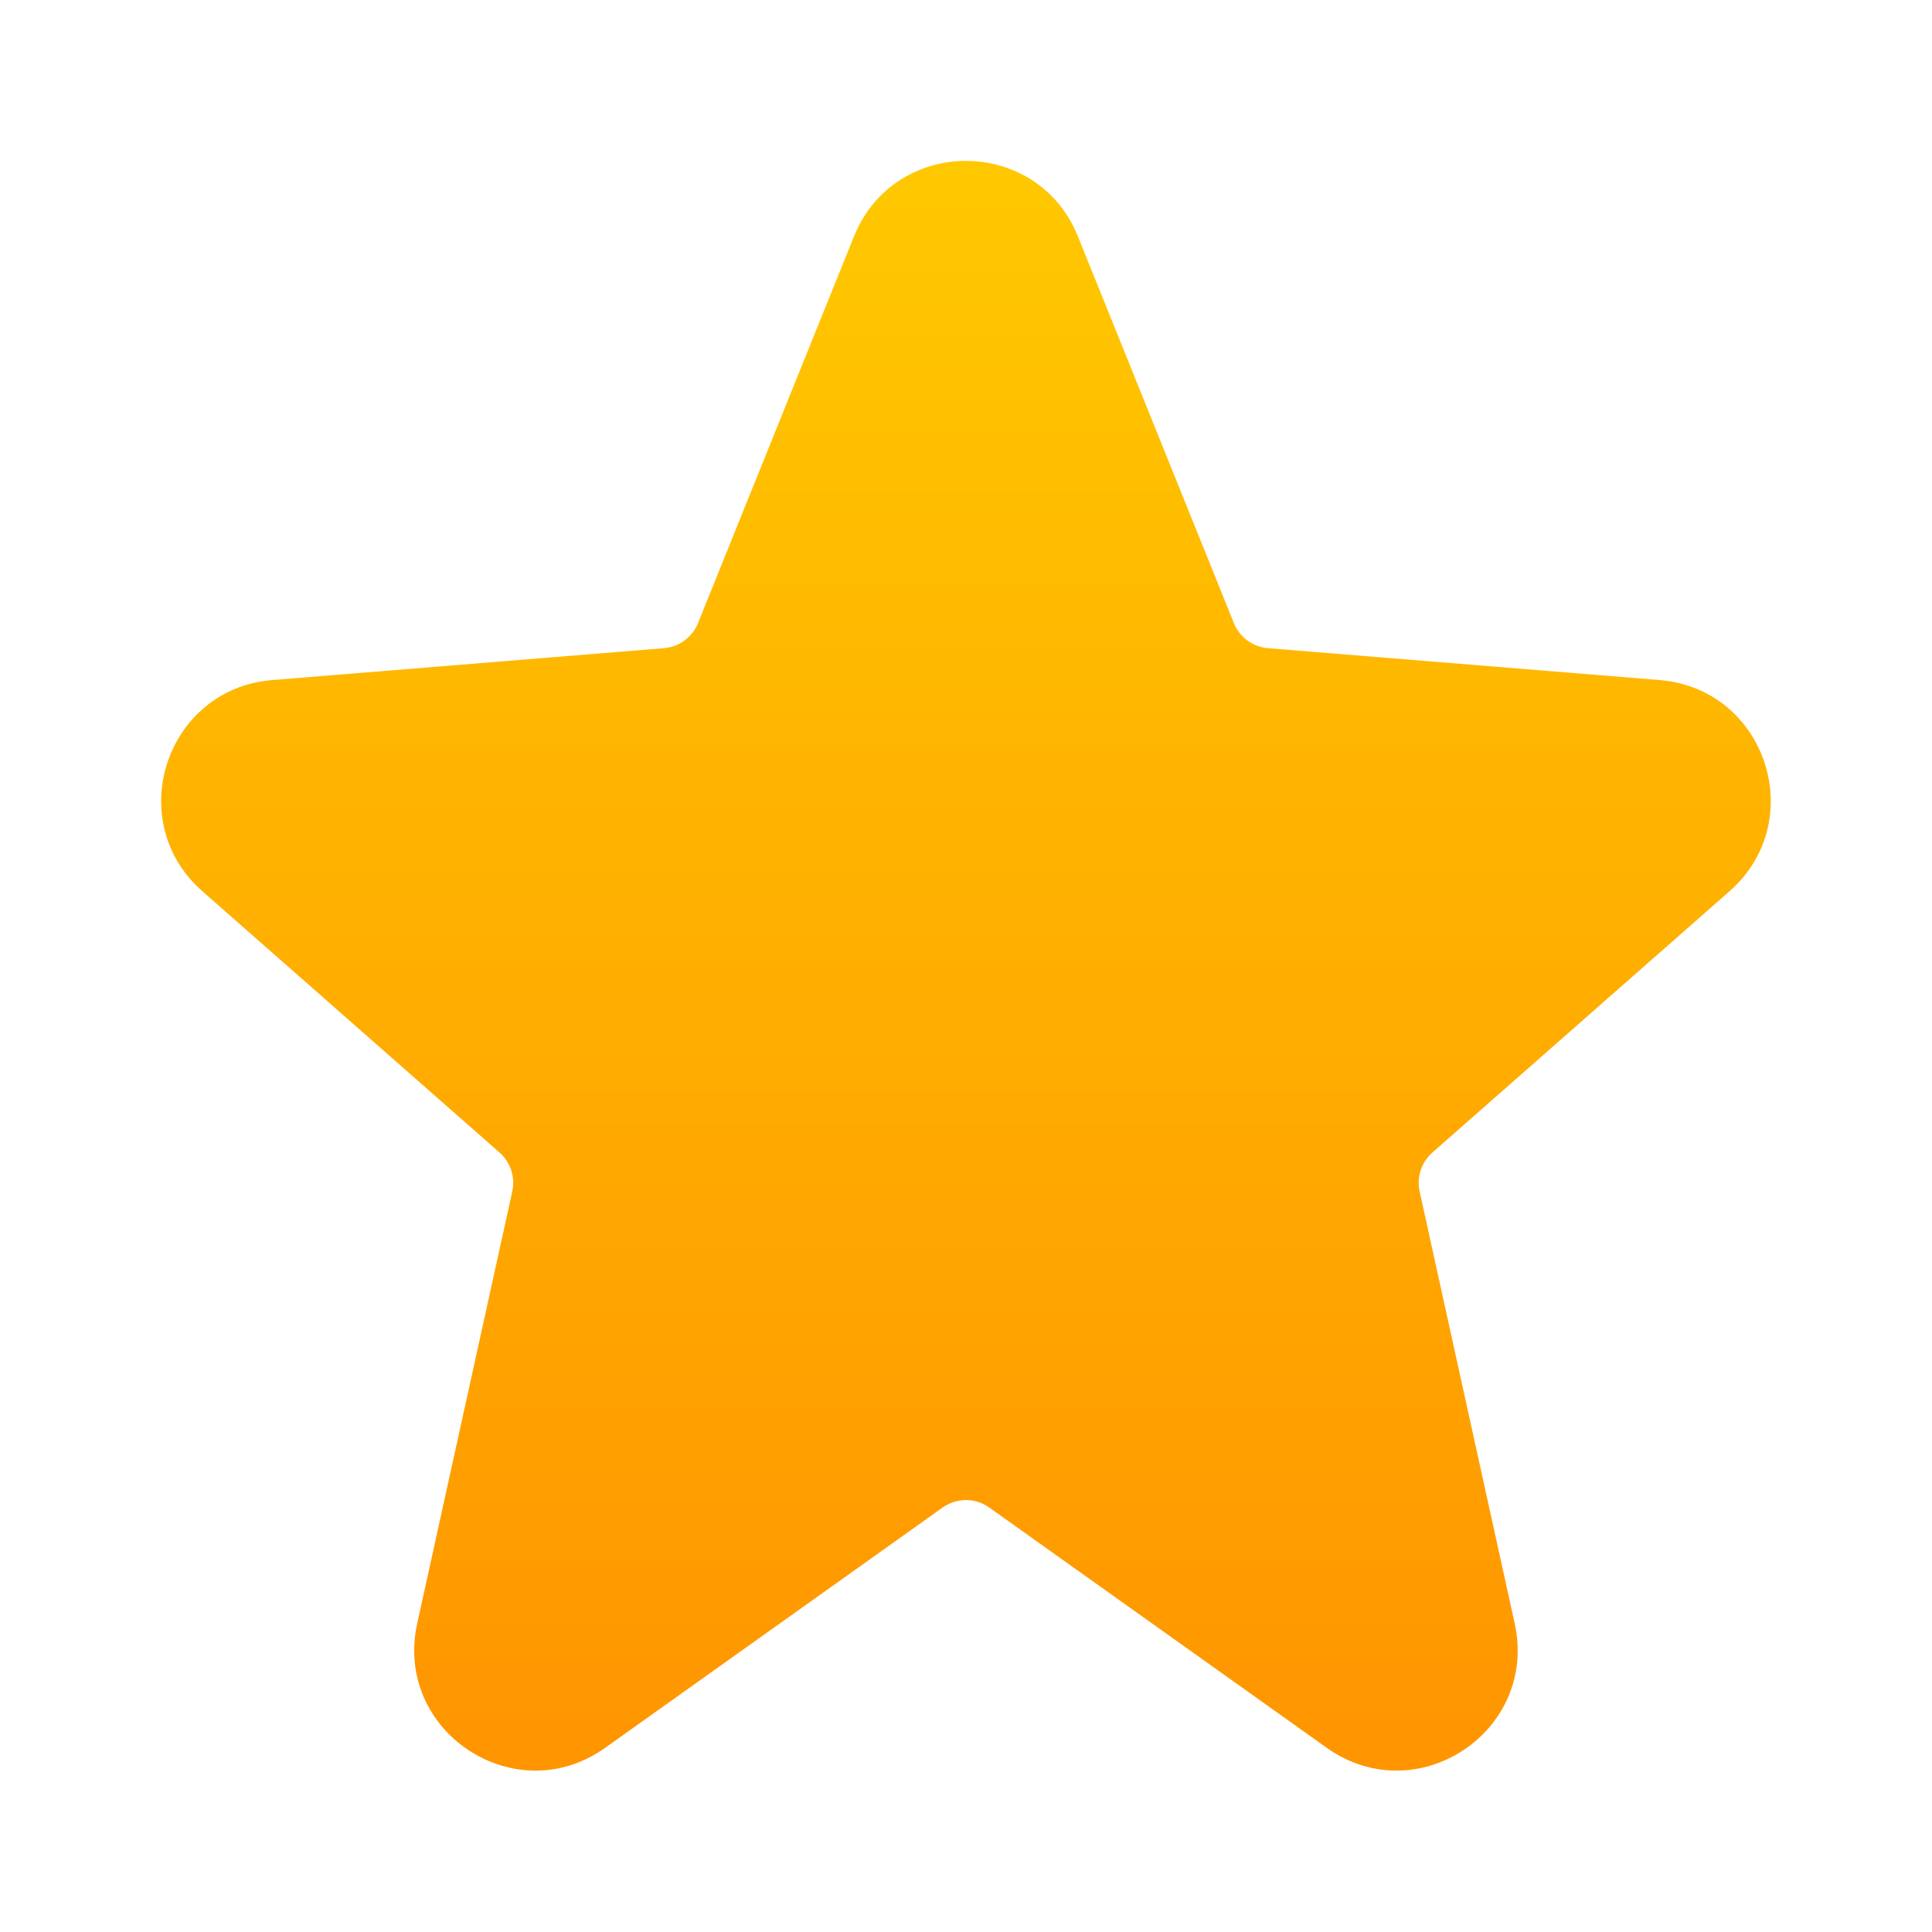
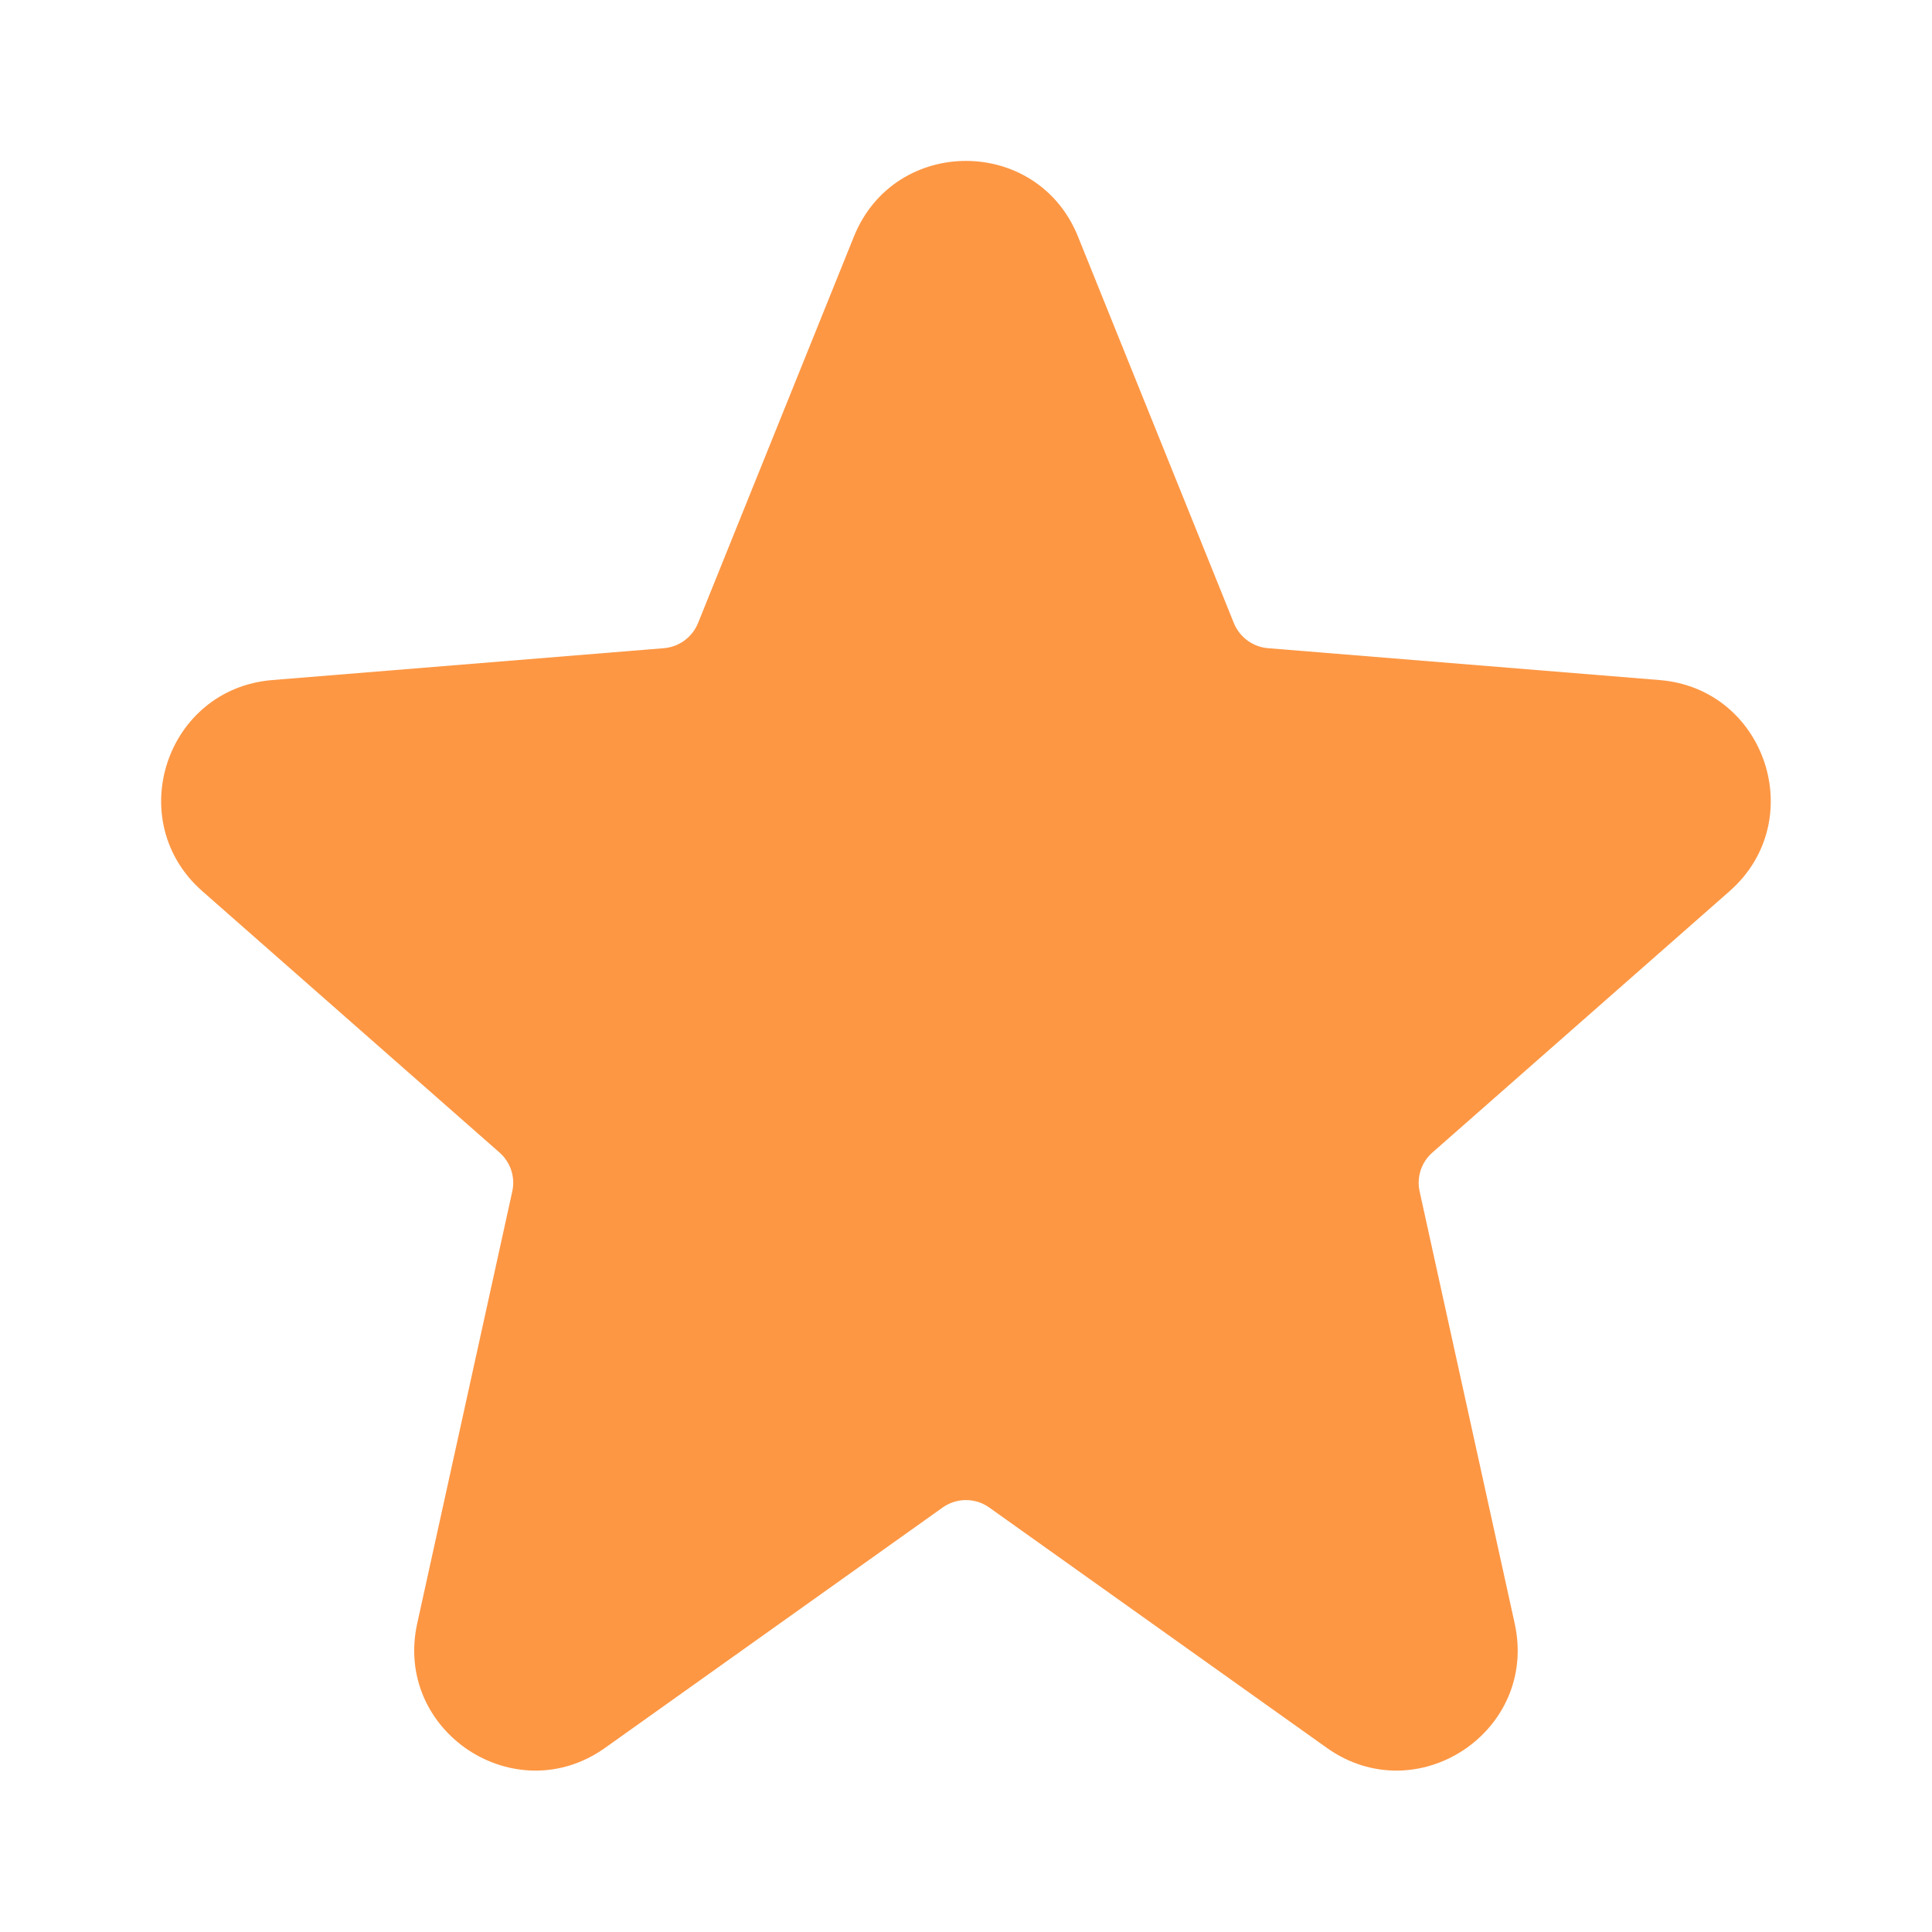
<svg xmlns="http://www.w3.org/2000/svg" preserveAspectRatio="none" width="100%" height="100%" overflow="visible" style="display: block;" viewBox="0 0 20 20" fill="none">
  <g id="Star">
-     <path id="Shape" d="M8.84 2.448C9.261 1.405 10.738 1.405 11.159 2.448L12.773 6.45C12.832 6.596 12.969 6.697 13.126 6.71L17.181 7.04C18.28 7.13 18.733 8.496 17.905 9.225L14.828 11.931C14.714 12.031 14.663 12.186 14.696 12.334L15.68 16.806C15.926 17.924 14.666 18.757 13.734 18.093L10.241 15.606C10.097 15.503 9.902 15.503 9.758 15.606L6.265 18.093C5.333 18.757 4.073 17.924 4.319 16.806L5.303 12.334C5.336 12.186 5.285 12.031 5.171 11.931L2.094 9.225C1.266 8.496 1.719 7.13 2.818 7.04L6.873 6.71C7.03 6.697 7.167 6.596 7.226 6.45L8.84 2.448Z" fill="url(#paint0_linear_0_66)" />
+     <path id="Shape" d="M8.84 2.448C9.261 1.405 10.738 1.405 11.159 2.448L12.773 6.45C12.832 6.596 12.969 6.697 13.126 6.71L17.181 7.04C18.28 7.13 18.733 8.496 17.905 9.225L14.828 11.931C14.714 12.031 14.663 12.186 14.696 12.334L15.68 16.806C15.926 17.924 14.666 18.757 13.734 18.093L10.241 15.606C10.097 15.503 9.902 15.503 9.758 15.606L6.265 18.093C5.333 18.757 4.073 17.924 4.319 16.806L5.303 12.334C5.336 12.186 5.285 12.031 5.171 11.931L2.094 9.225C1.266 8.496 1.719 7.13 2.818 7.04L6.873 6.71C7.03 6.697 7.167 6.596 7.226 6.45L8.84 2.448Z" fill="#FD9744" />
  </g>
-   <defs>
-     <linearGradient id="paint0_linear_0_66" x1="9.999" y1="1.666" x2="9.999" y2="18.329" gradientUnits="userSpaceOnUse">
-       <stop stop-color="#FFC800" />
-       <stop offset="1" stop-color="#FF9500" />
-     </linearGradient>
-   </defs>
</svg>
